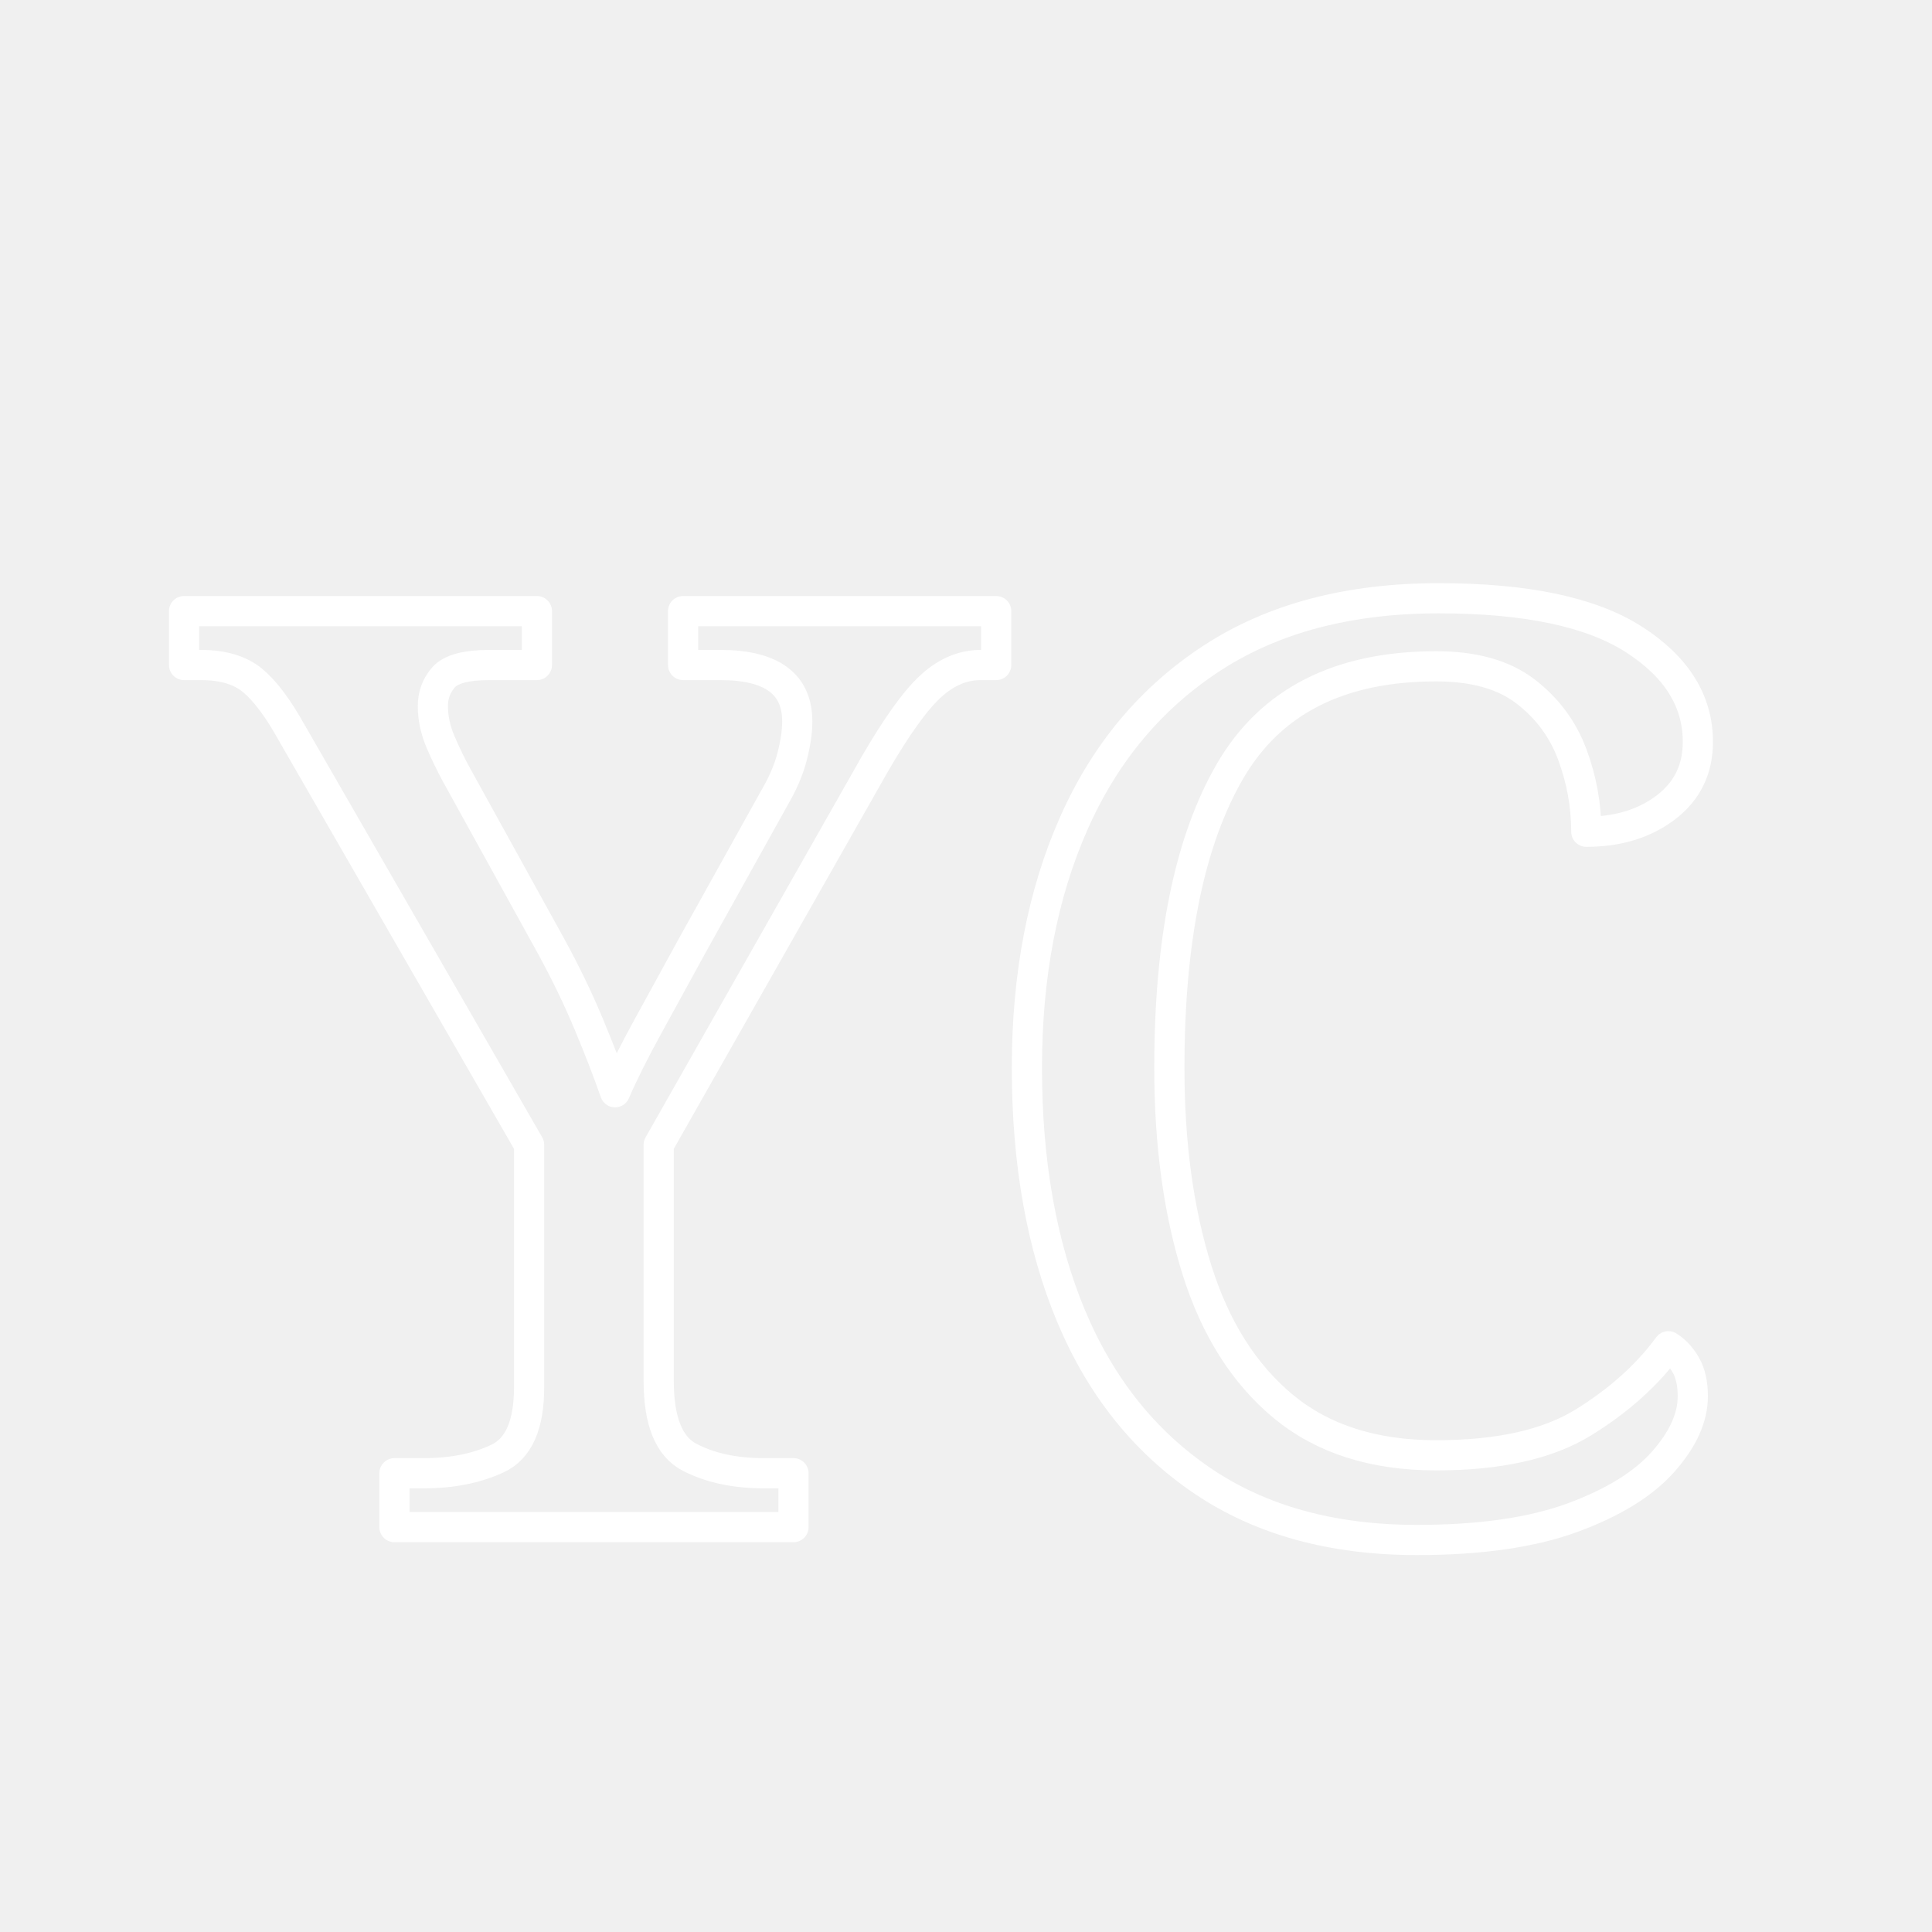
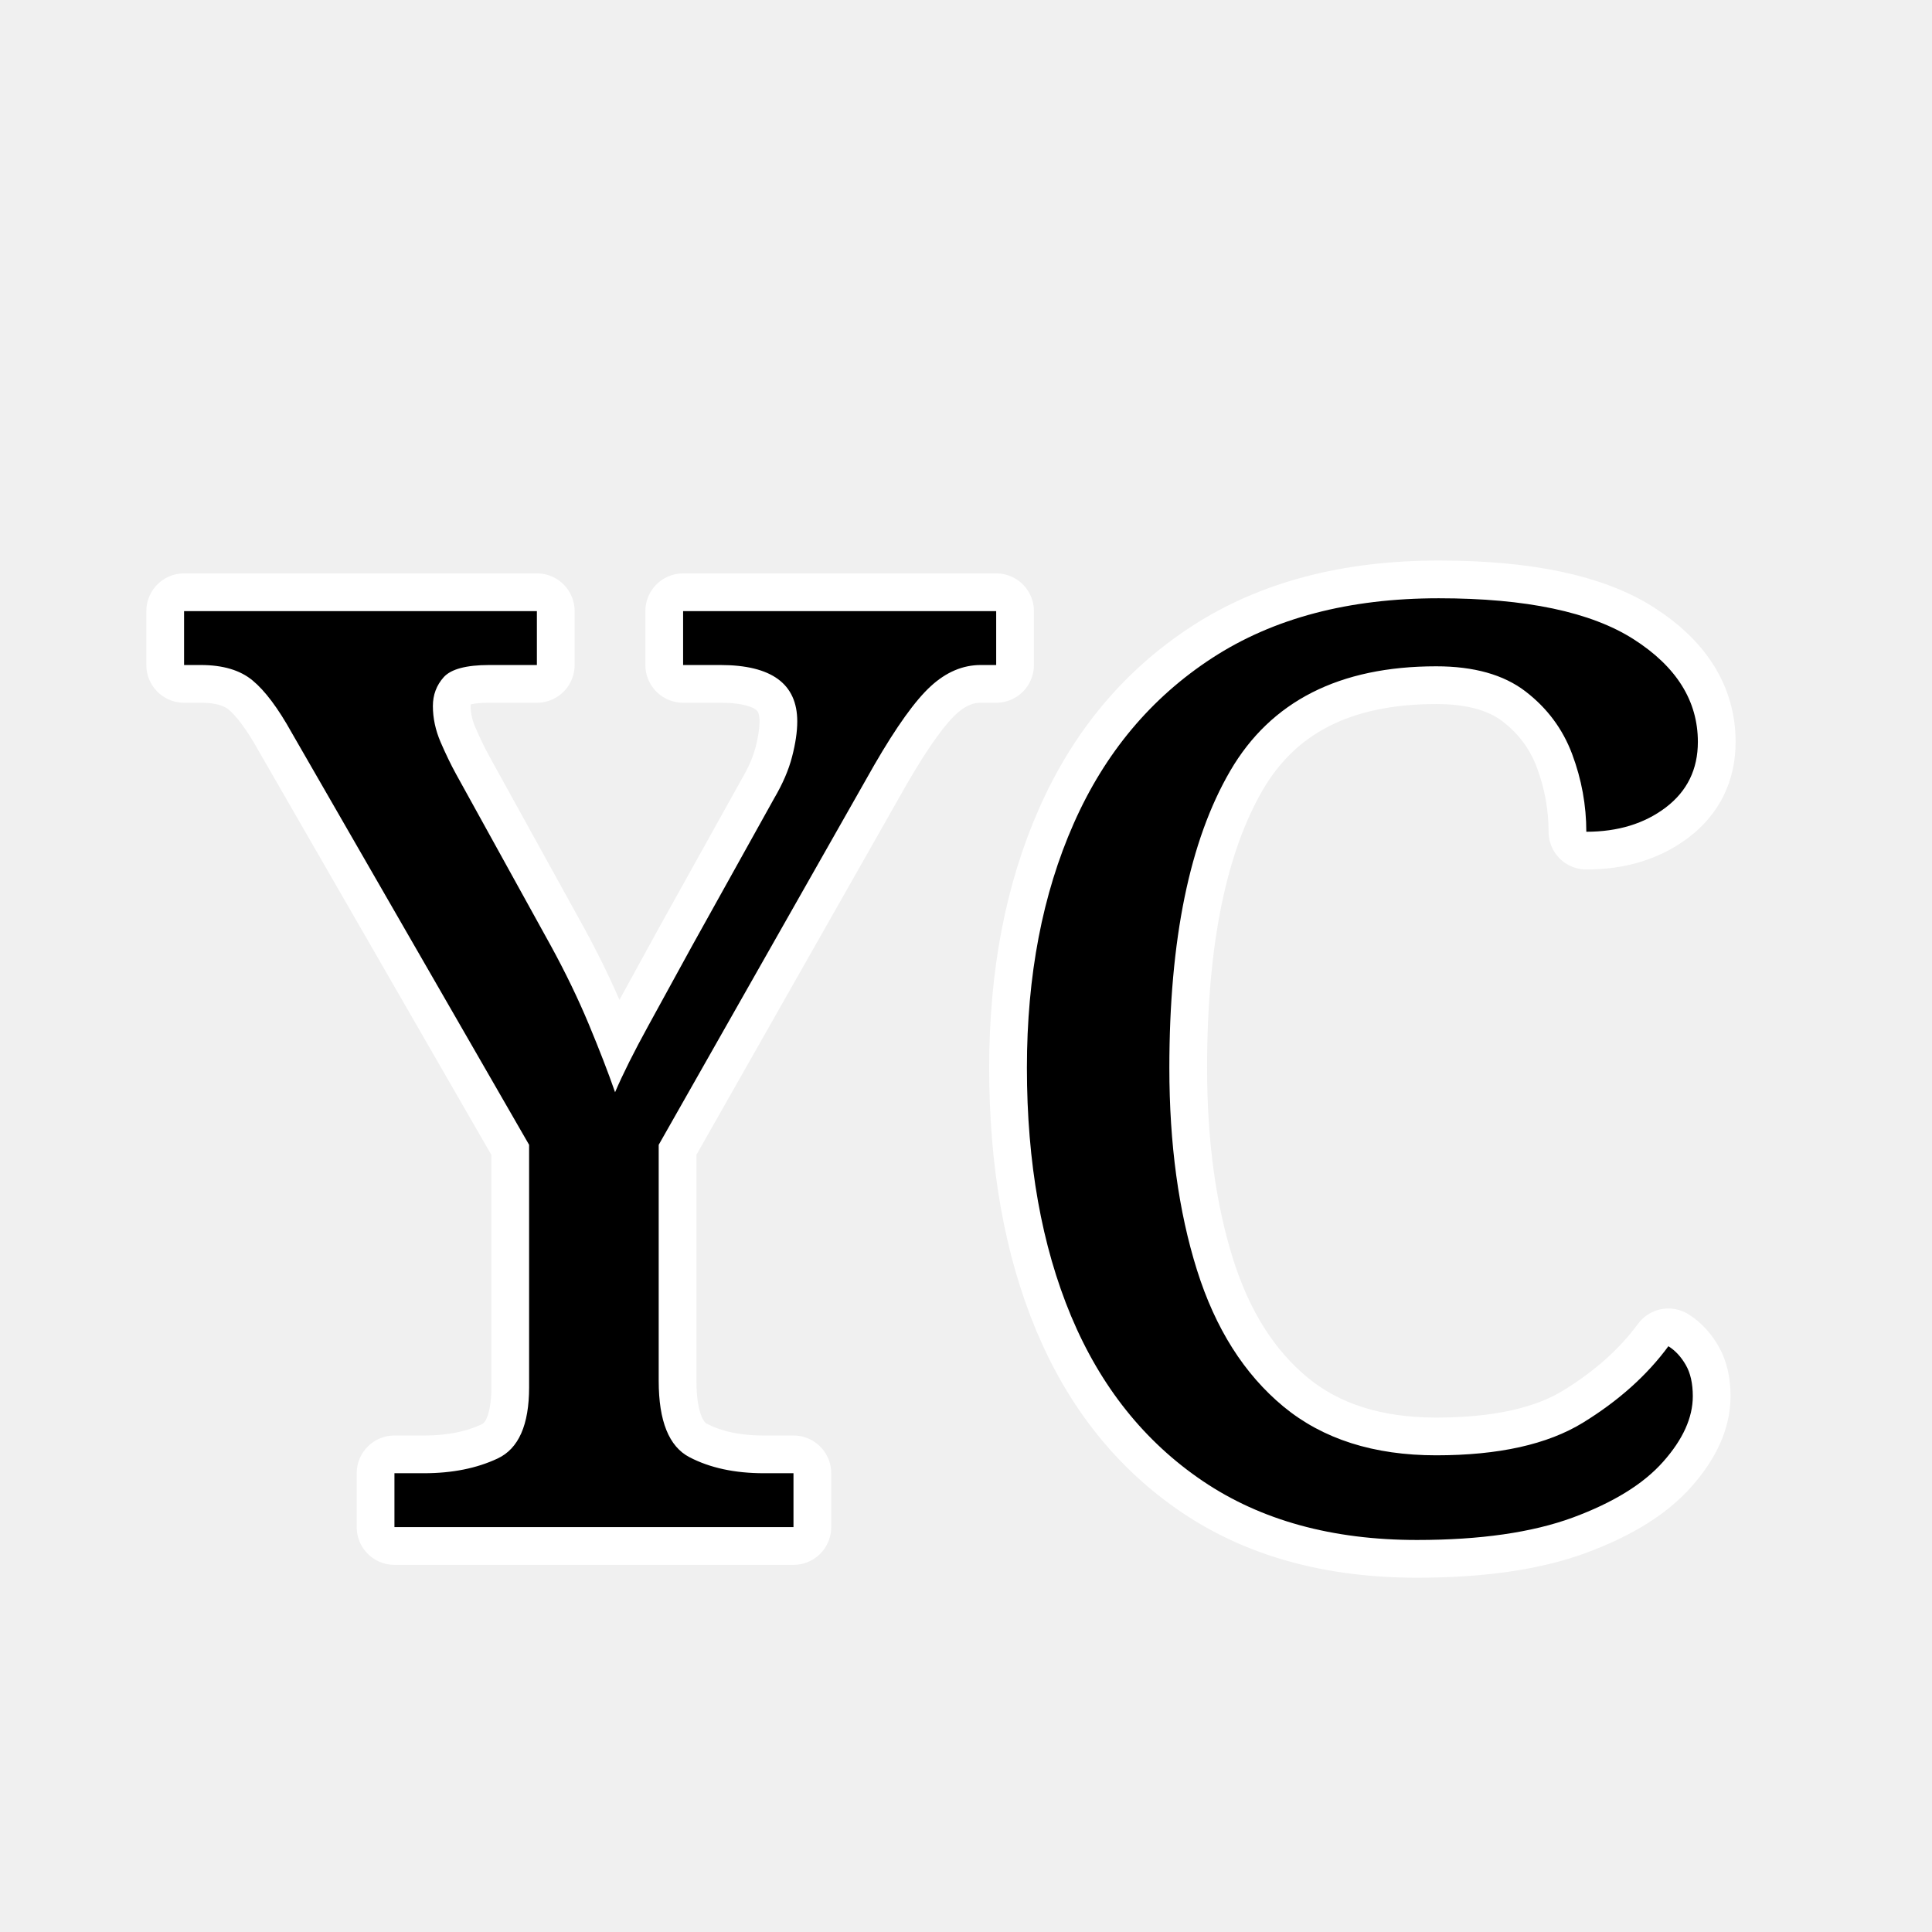
<svg xmlns="http://www.w3.org/2000/svg" width="256" height="256" viewBox="0 0 256 256" fill="none">
-   <text x="50%" y="56%" text-anchor="middle" dominant-baseline="middle" font-family="Quartz Defio, Georgia, serif" font-size="170" fill="none" stroke="white" stroke-width="4" stroke-linejoin="round">
+   <text x="50%" y="56%" text-anchor="middle" dominant-baseline="middle" font-family="Quartz Defio, Georgia, serif" font-size="170" fill="black" stroke="white" stroke-width="10" stroke-linejoin="round" paint-order="stroke fill">
    YC
  </text>
</svg>
